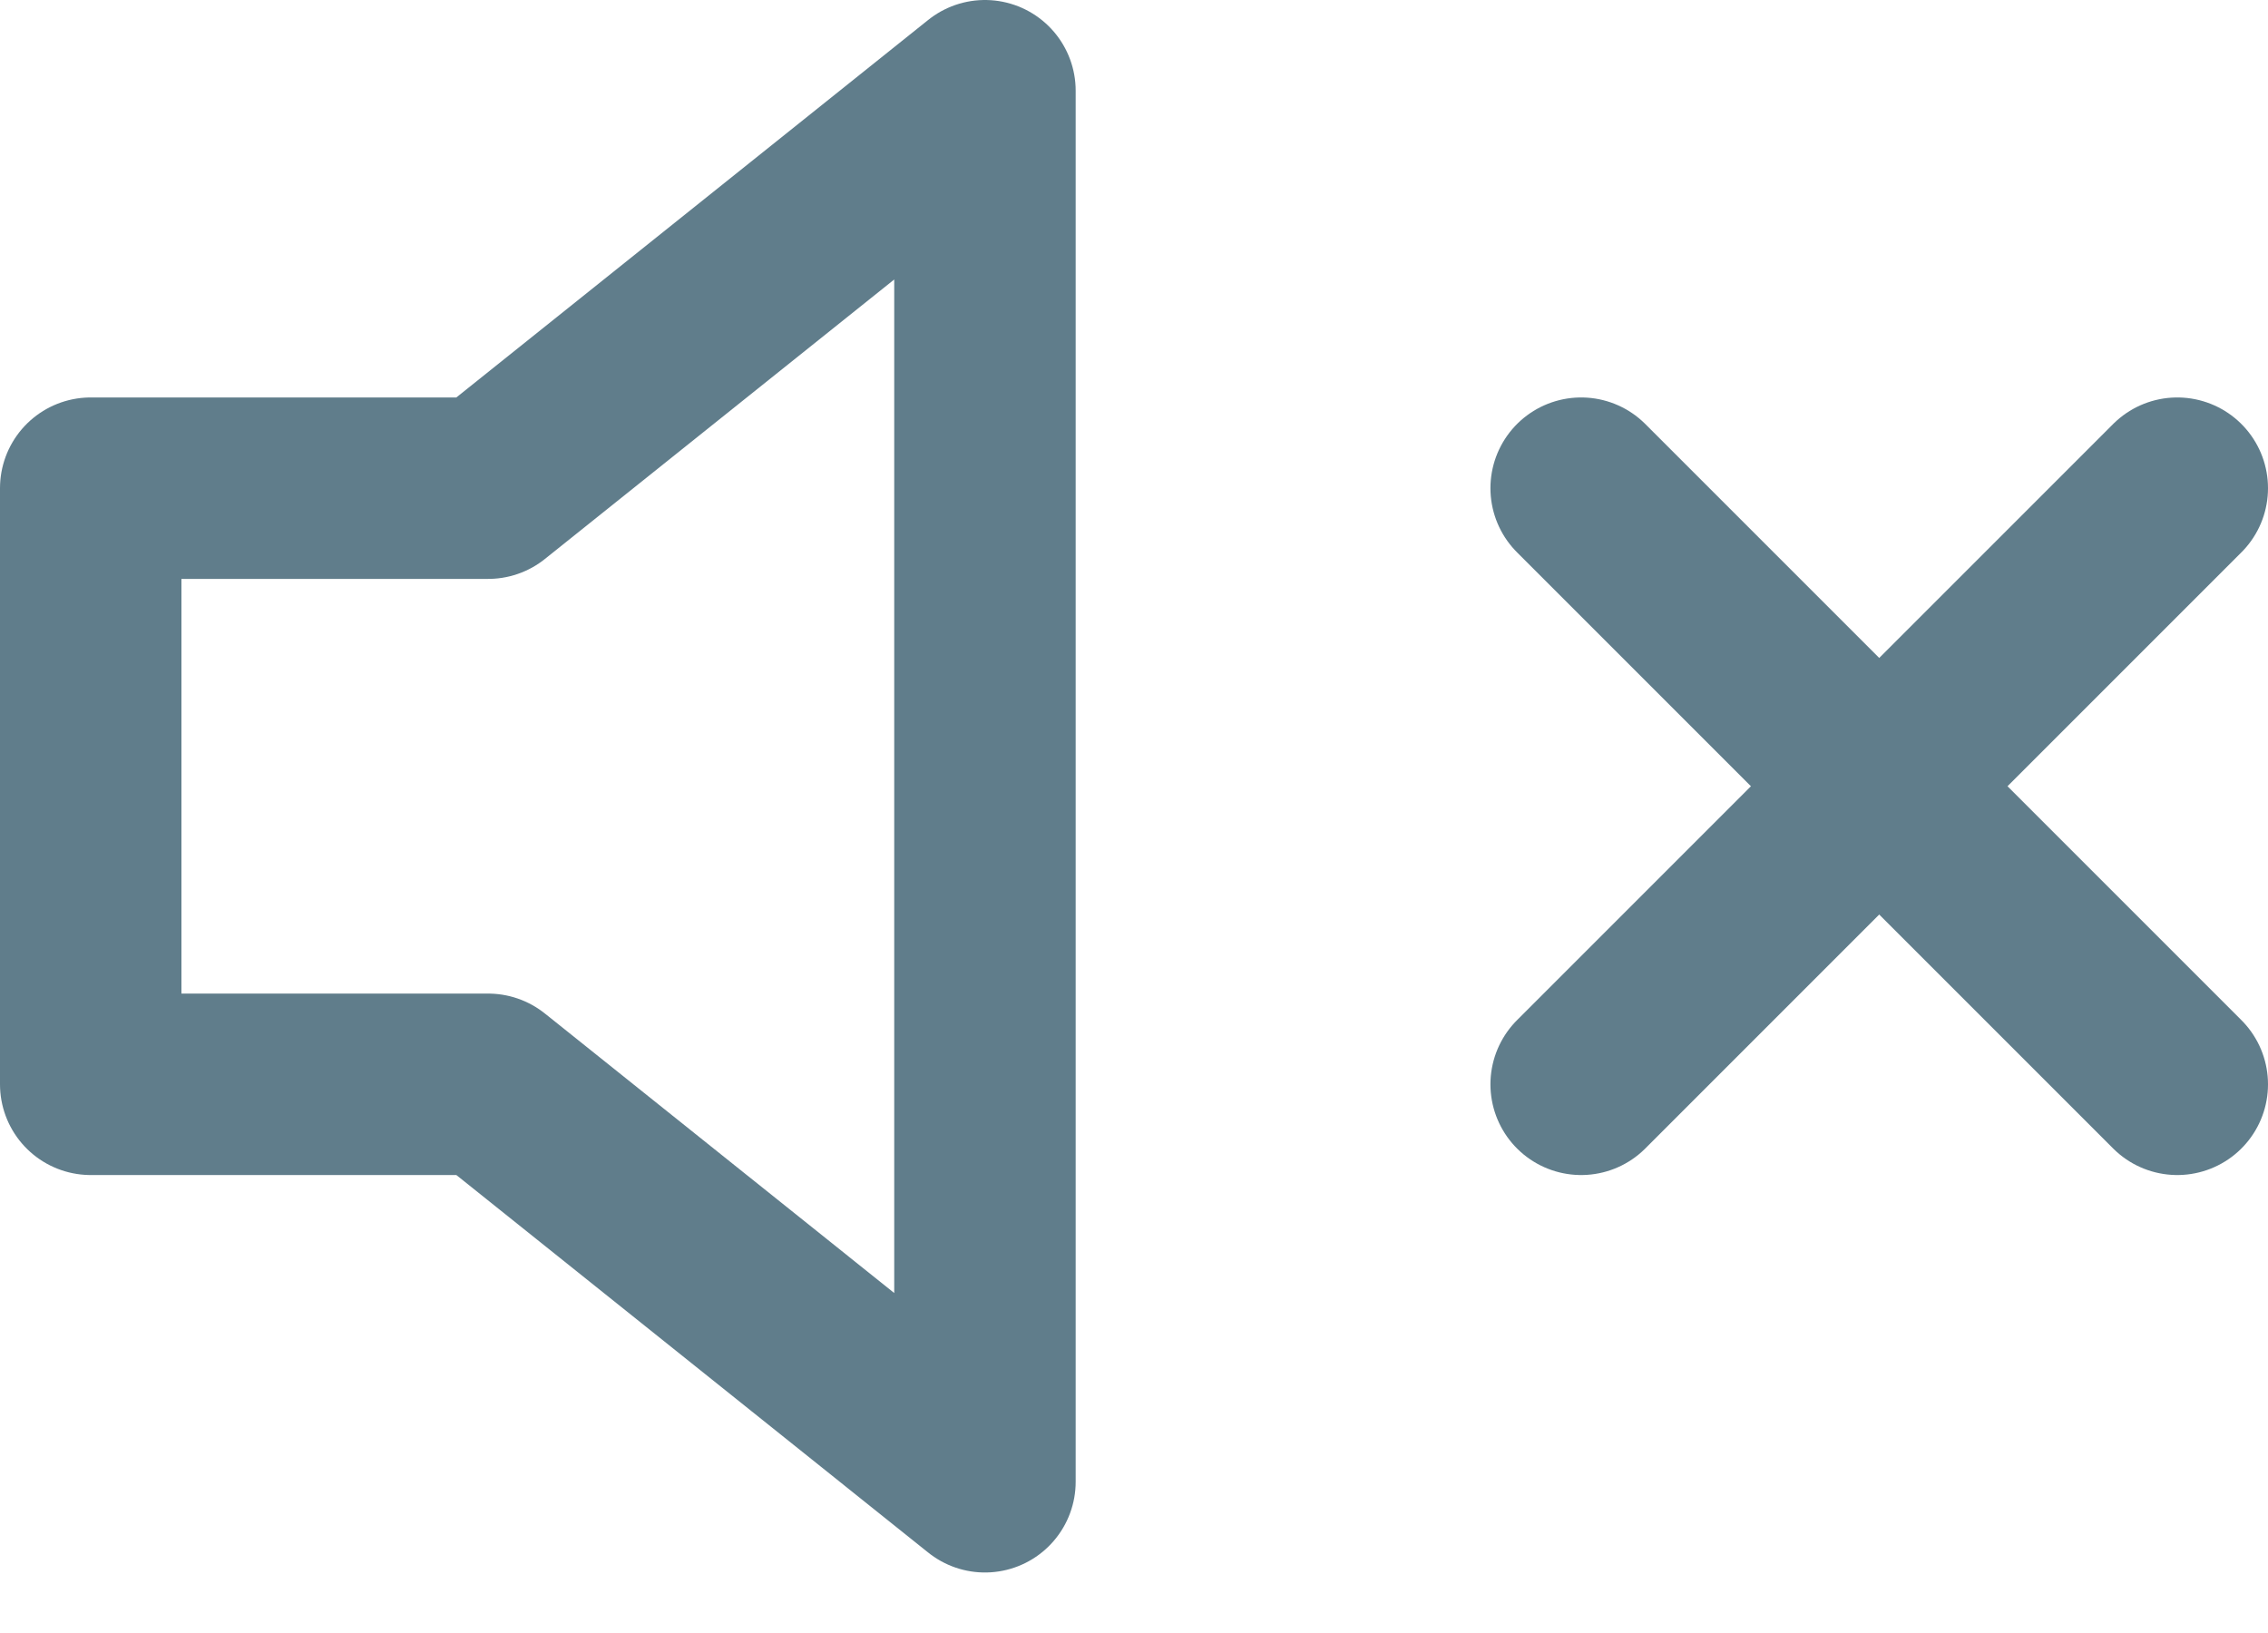
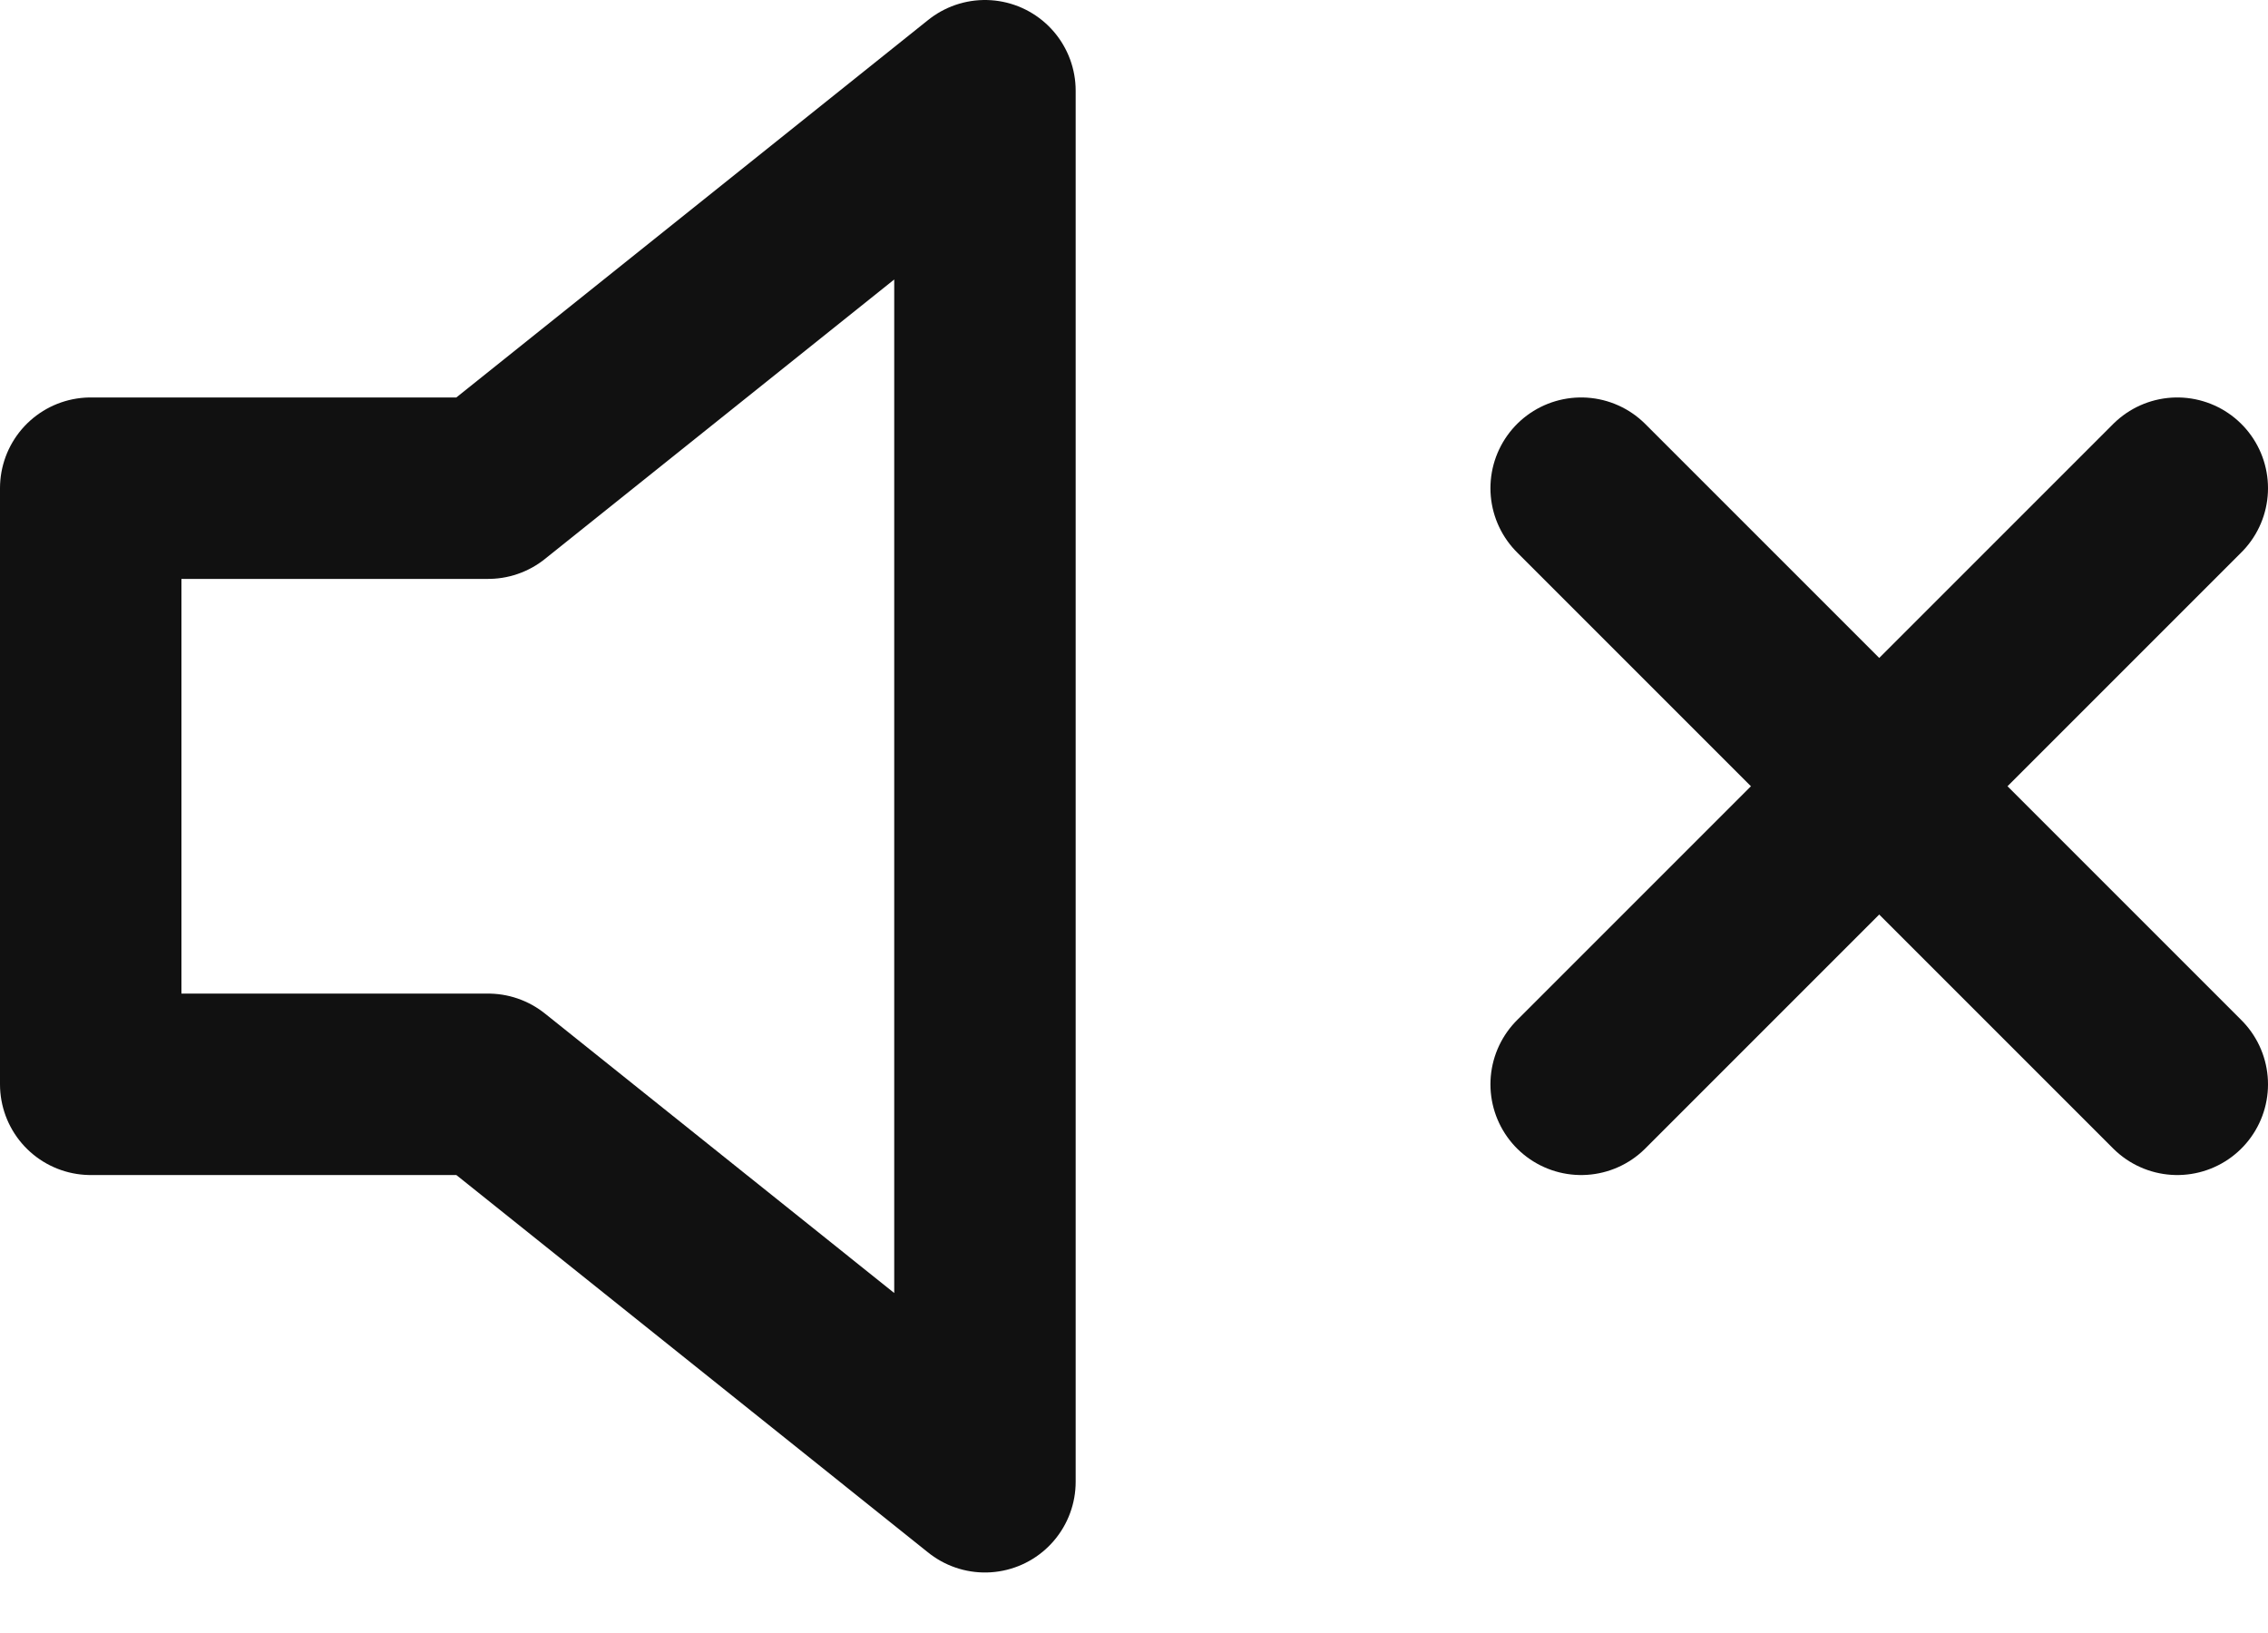
<svg xmlns="http://www.w3.org/2000/svg" width="25px" height="18px" viewBox="0 0 25 18" version="1.1">
  <defs />
  <g id="05.100.00-OpenSource-Amplitude" stroke="none" stroke-width="1" fill="none" fill-rule="evenodd" stroke-linecap="round" stroke-linejoin="round">
-     <g id="HD_05.100.00-521Website_OpenSource-Amplitude" transform="translate(-620, -882)" stroke-width="2" stroke="#607D8B">
+     <g id="HD_05.100.00-521Website_OpenSource-Amplitude" transform="translate(-620, -882)" stroke-width="2" stroke="#111">
      <g id="Lead-in">
        <g id="Player" transform="translate(368, 454)">
          <g id="Controllers/Status/Info" transform="translate(0, 352)">
            <g id="Volume" transform="translate(253, 77)">
              <g id="Mute">
                <g id="volume-x">
                  <polygon id="Shape" points="9.857 0 4.381 4.381 0 4.381 0 10.952 4.381 10.952 9.857 15.333" />
                  <path d="M23,4.381 L16.429,10.952" id="Shape" />
                  <path d="M16.429,4.381 L23,10.952" id="Shape" />
                </g>
              </g>
            </g>
          </g>
        </g>
      </g>
    </g>
  </g>
</svg>
